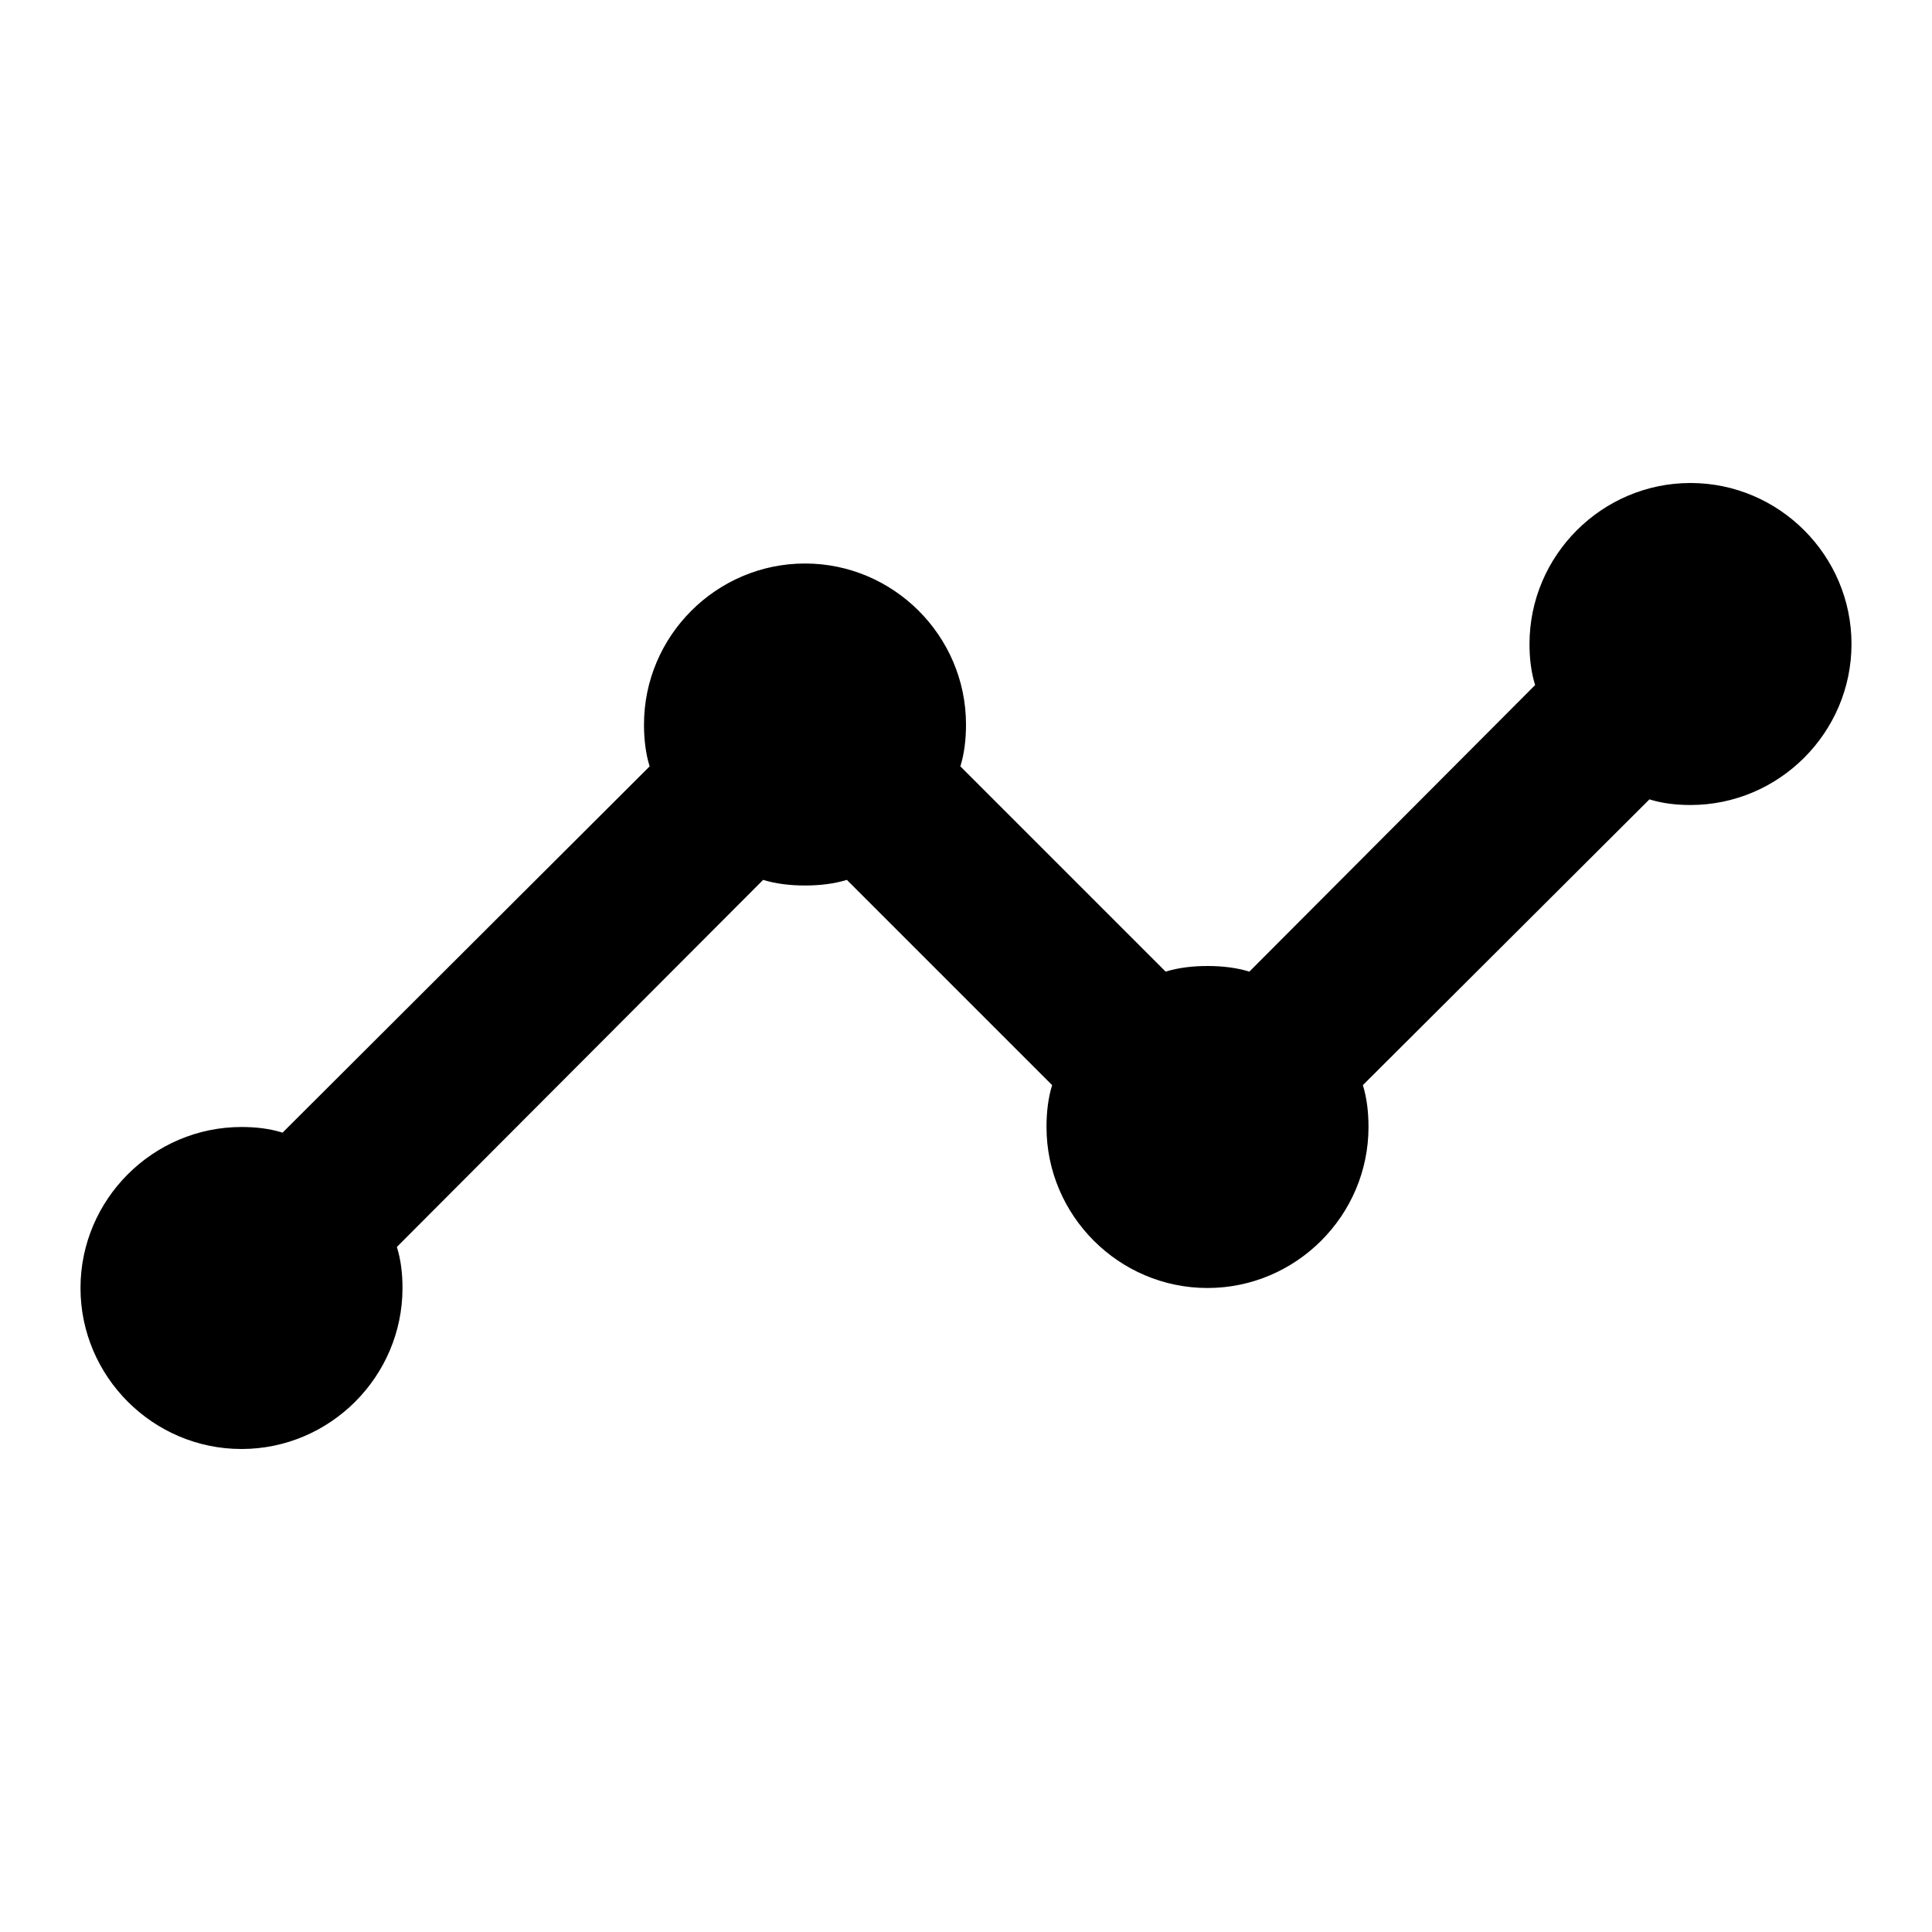
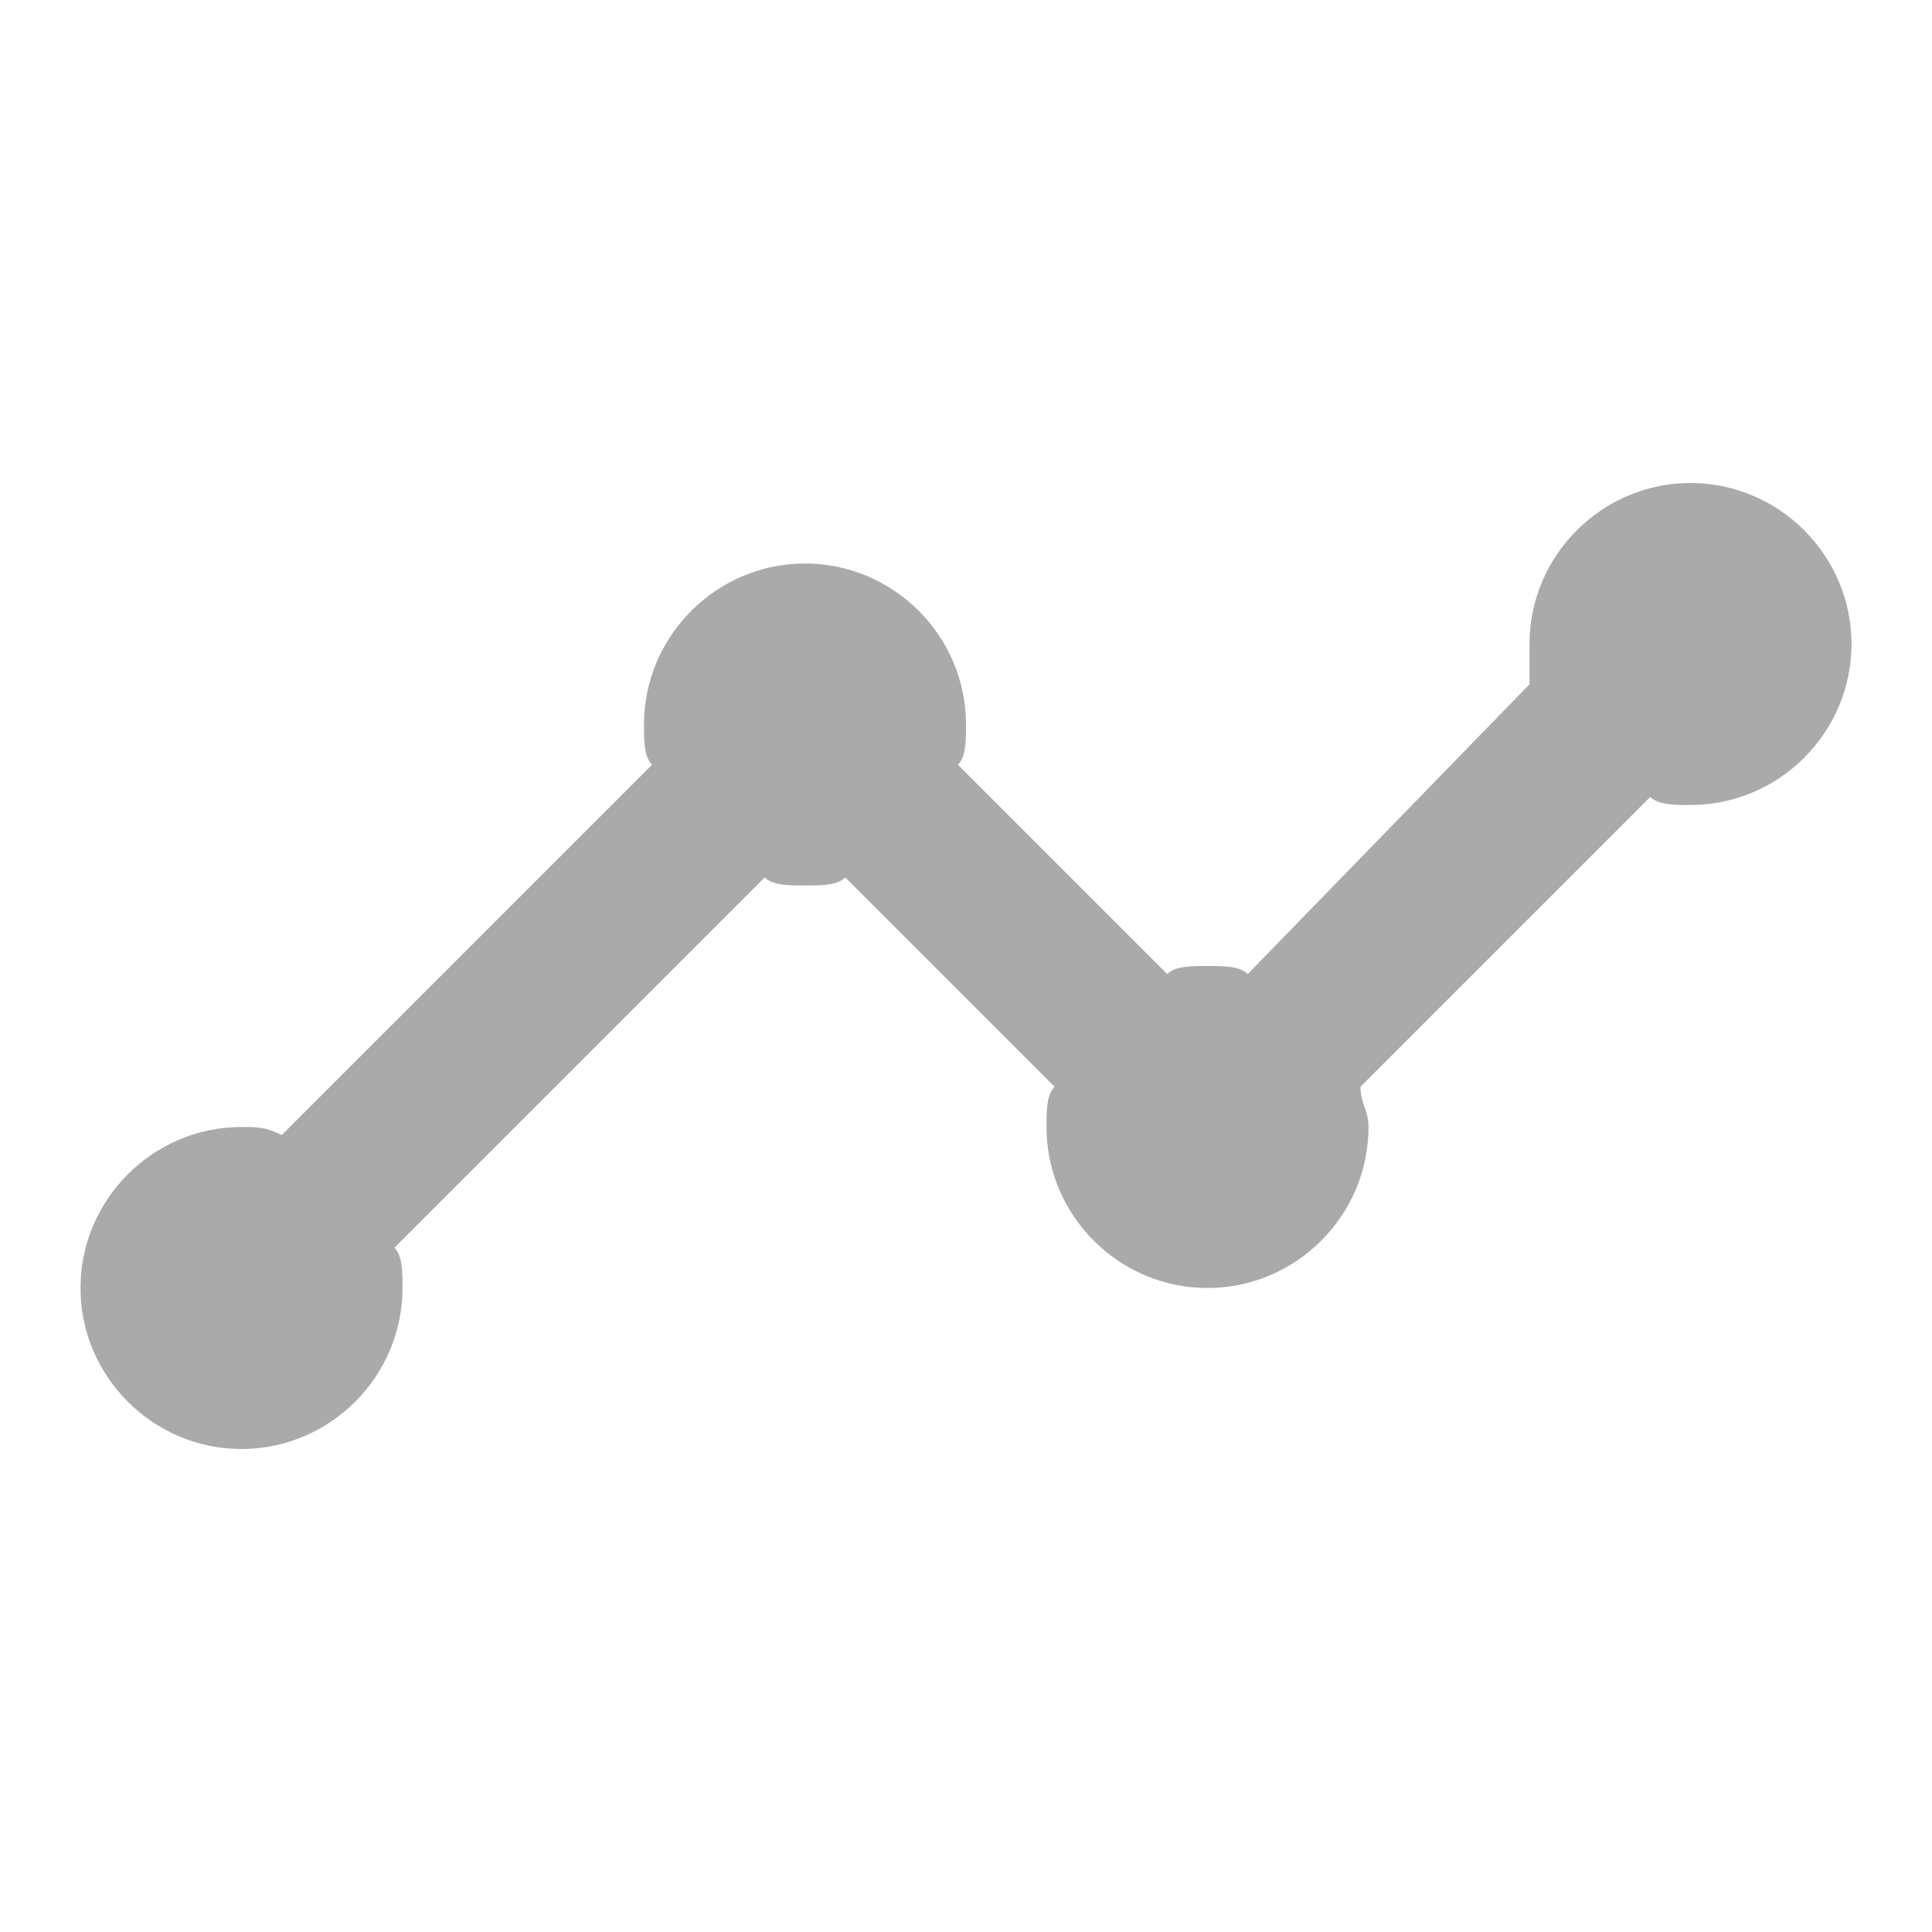
- <svg xmlns="http://www.w3.org/2000/svg" enable-background="new 0 0 24 24" height="24" viewBox="0 0 24 24" width="24">
+ <svg xmlns="http://www.w3.org/2000/svg" version="1.1" id="Layer_1" x="0px" y="0px" viewBox="0 0 24 24" style="enable-background:new 0 0 24 24;" xml:space="preserve">
+   <style type="text/css">
+ 	.st0{fill:none;}
+ 	.st1{fill:#AAAAAA;}
+ </style>
  <g>
-     <rect fill="none" height="24" width="24" />
+     <rect class="st0" width="24" height="24" />
  </g>
  <g>
    <g>
      <g>
-         <path d="M23,8c0,1.1-0.9,2-2,2c-0.18,0-0.35-0.02-0.51-0.07l-3.56,3.55C16.98,13.64,17,13.82,17,14c0,1.1-0.9,2-2,2s-2-0.9-2-2 c0-0.18,0.02-0.36,0.07-0.52l-2.55-2.55C10.36,10.98,10.18,11,10,11s-0.36-0.02-0.52-0.07l-4.55,4.56C4.98,15.65,5,15.82,5,16 c0,1.1-0.9,2-2,2s-2-0.9-2-2s0.9-2,2-2c0.18,0,0.35,0.02,0.51,0.07l4.56-4.55C8.02,9.36,8,9.18,8,9c0-1.1,0.9-2,2-2s2,0.9,2,2 c0,0.18-0.02,0.36-0.07,0.52l2.55,2.55C14.64,12.02,14.82,12,15,12s0.36,0.02,0.52,0.07l3.55-3.56C19.02,8.35,19,8.18,19,8 c0-1.1,0.9-2,2-2S23,6.9,23,8z" />
+         <path class="st1" d="M23,8c0,1.1-0.9,2-2,2c-0.2,0-0.4,0-0.5-0.1l-3.6,3.6c0,0.2,0.1,0.3,0.1,0.5c0,1.1-0.9,2-2,2s-2-0.9-2-2     c0-0.2,0-0.4,0.1-0.5l-2.6-2.6C10.4,11,10.2,11,10,11s-0.4,0-0.5-0.1l-4.6,4.6C5,15.6,5,15.8,5,16c0,1.1-0.9,2-2,2s-2-0.9-2-2     s0.9-2,2-2c0.2,0,0.3,0,0.5,0.1l4.6-4.6C8,9.4,8,9.2,8,9c0-1.1,0.9-2,2-2s2,0.9,2,2c0,0.2,0,0.4-0.1,0.5l2.6,2.6     C14.6,12,14.8,12,15,12s0.4,0,0.5,0.1l3.5-3.6C19,8.4,19,8.2,19,8c0-1.1,0.9-2,2-2S23,6.9,23,8z" />
      </g>
    </g>
  </g>
</svg>
